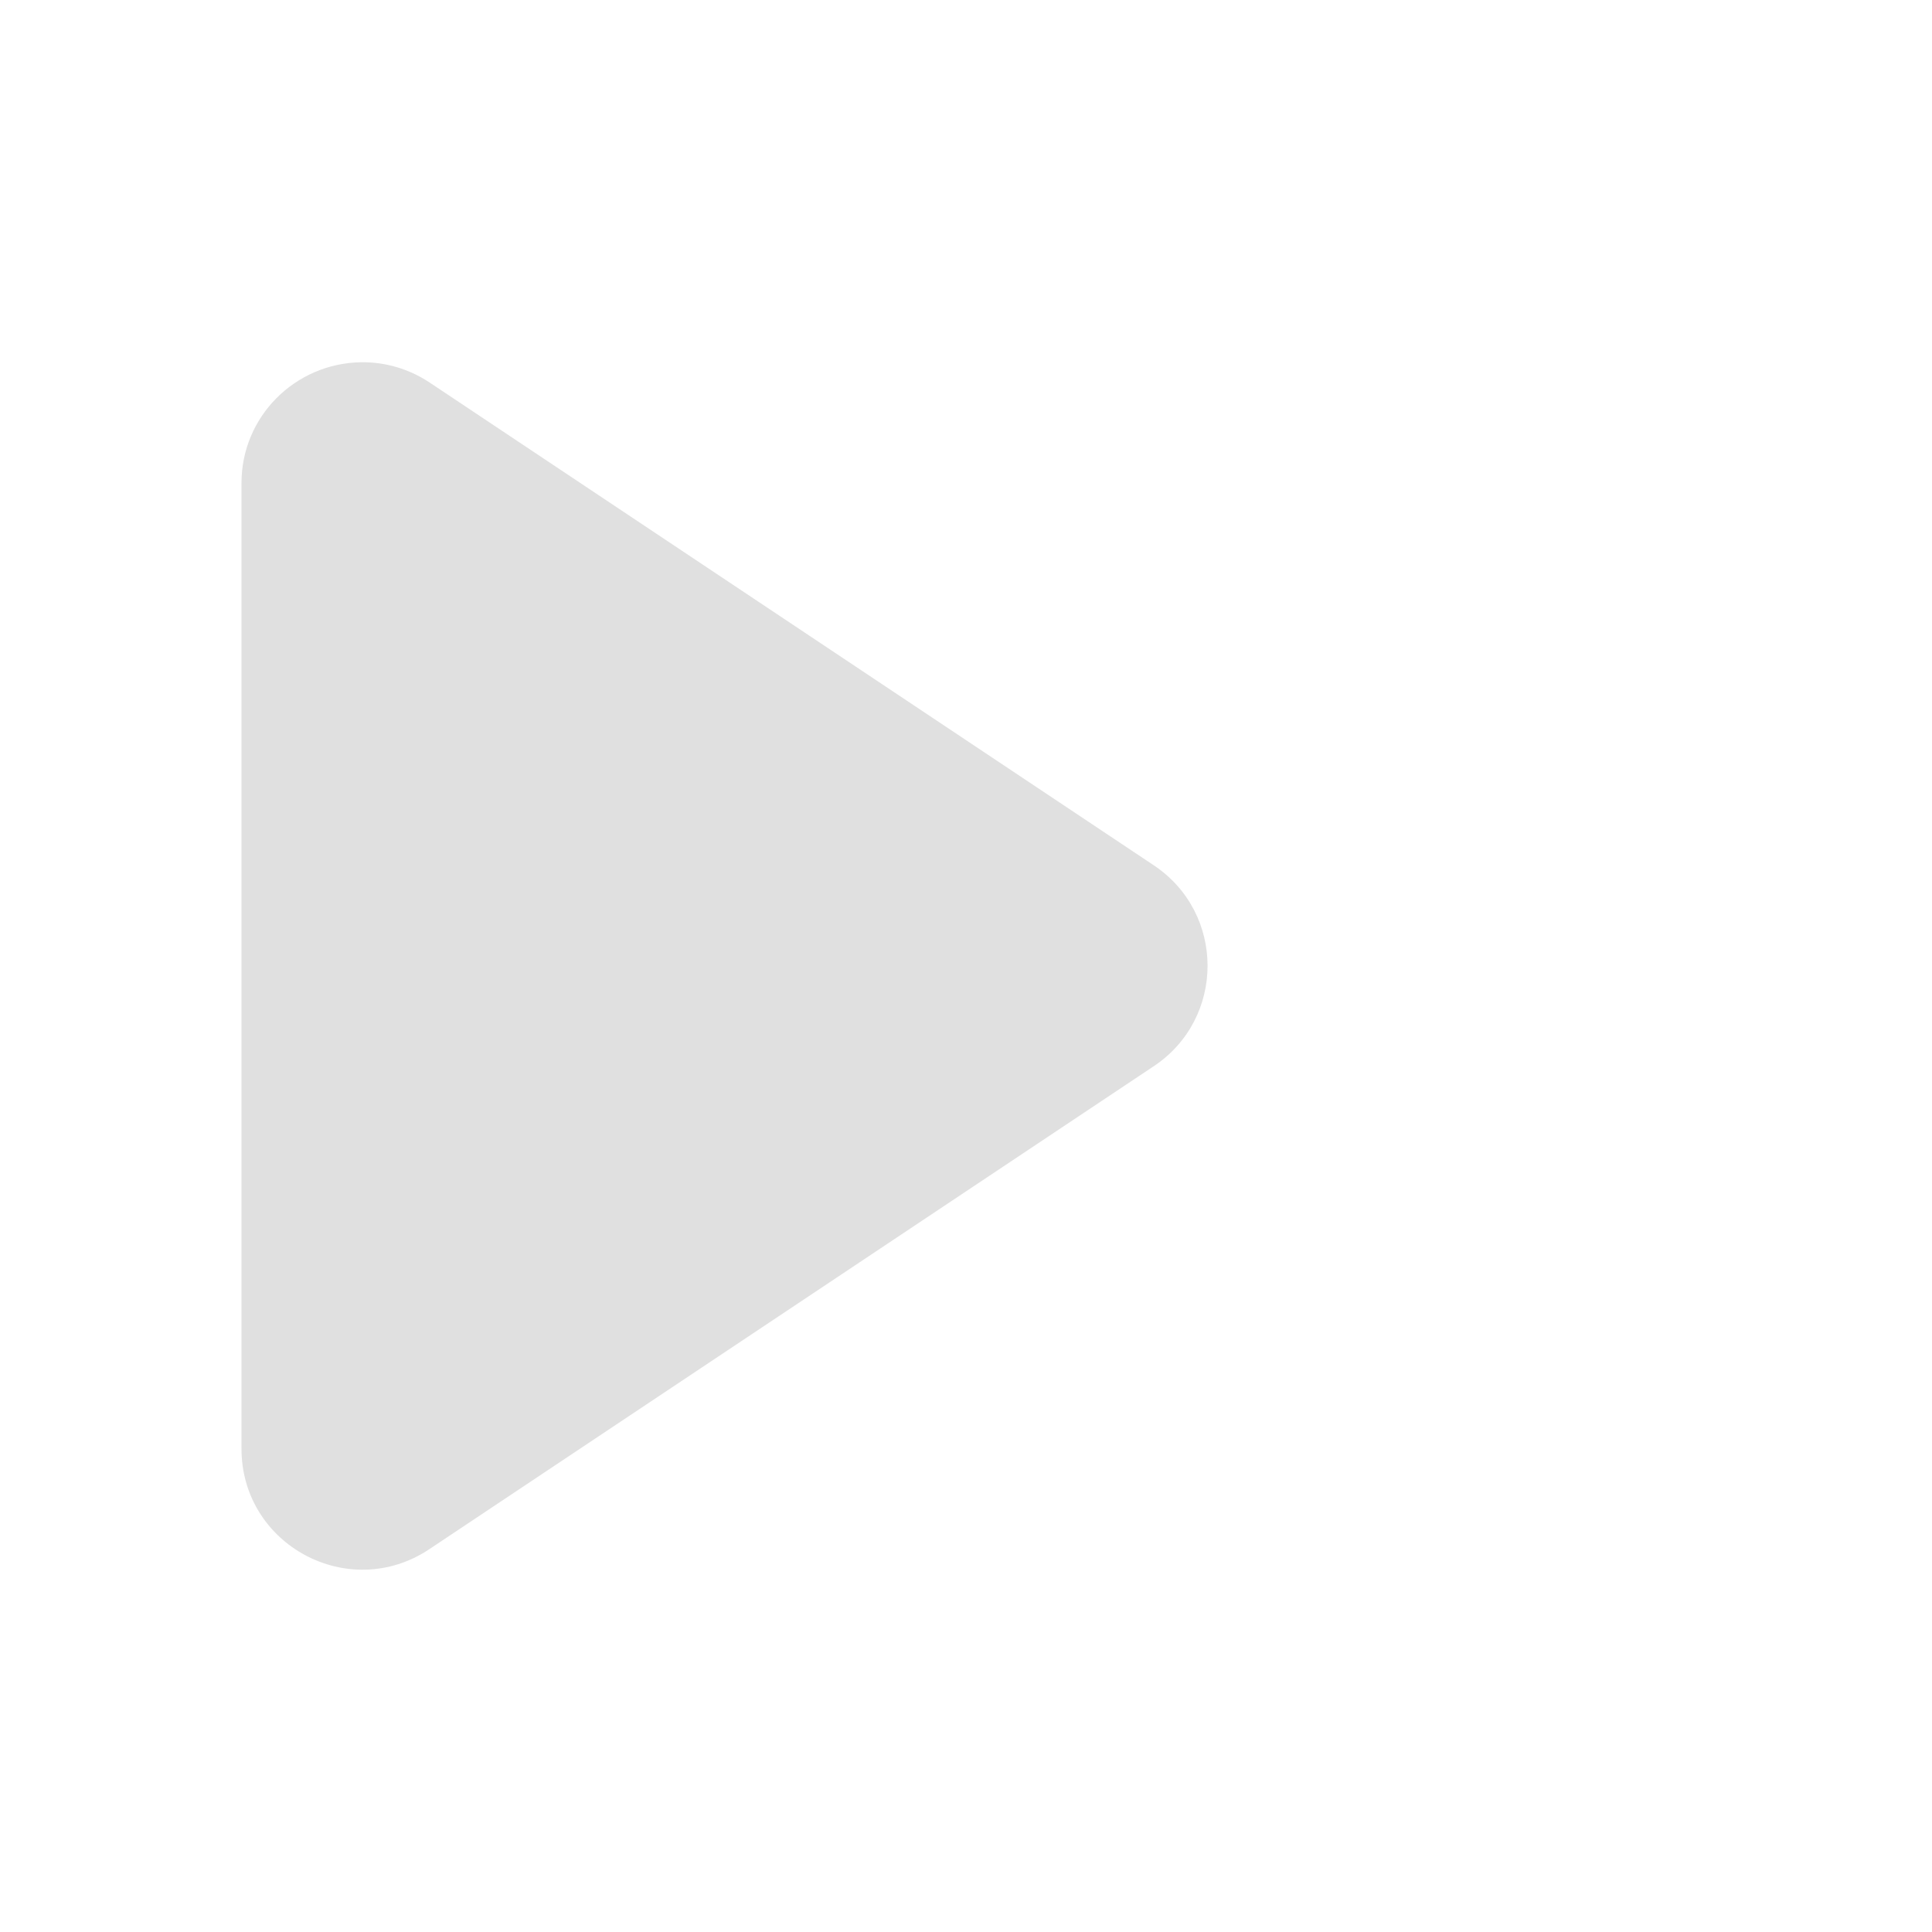
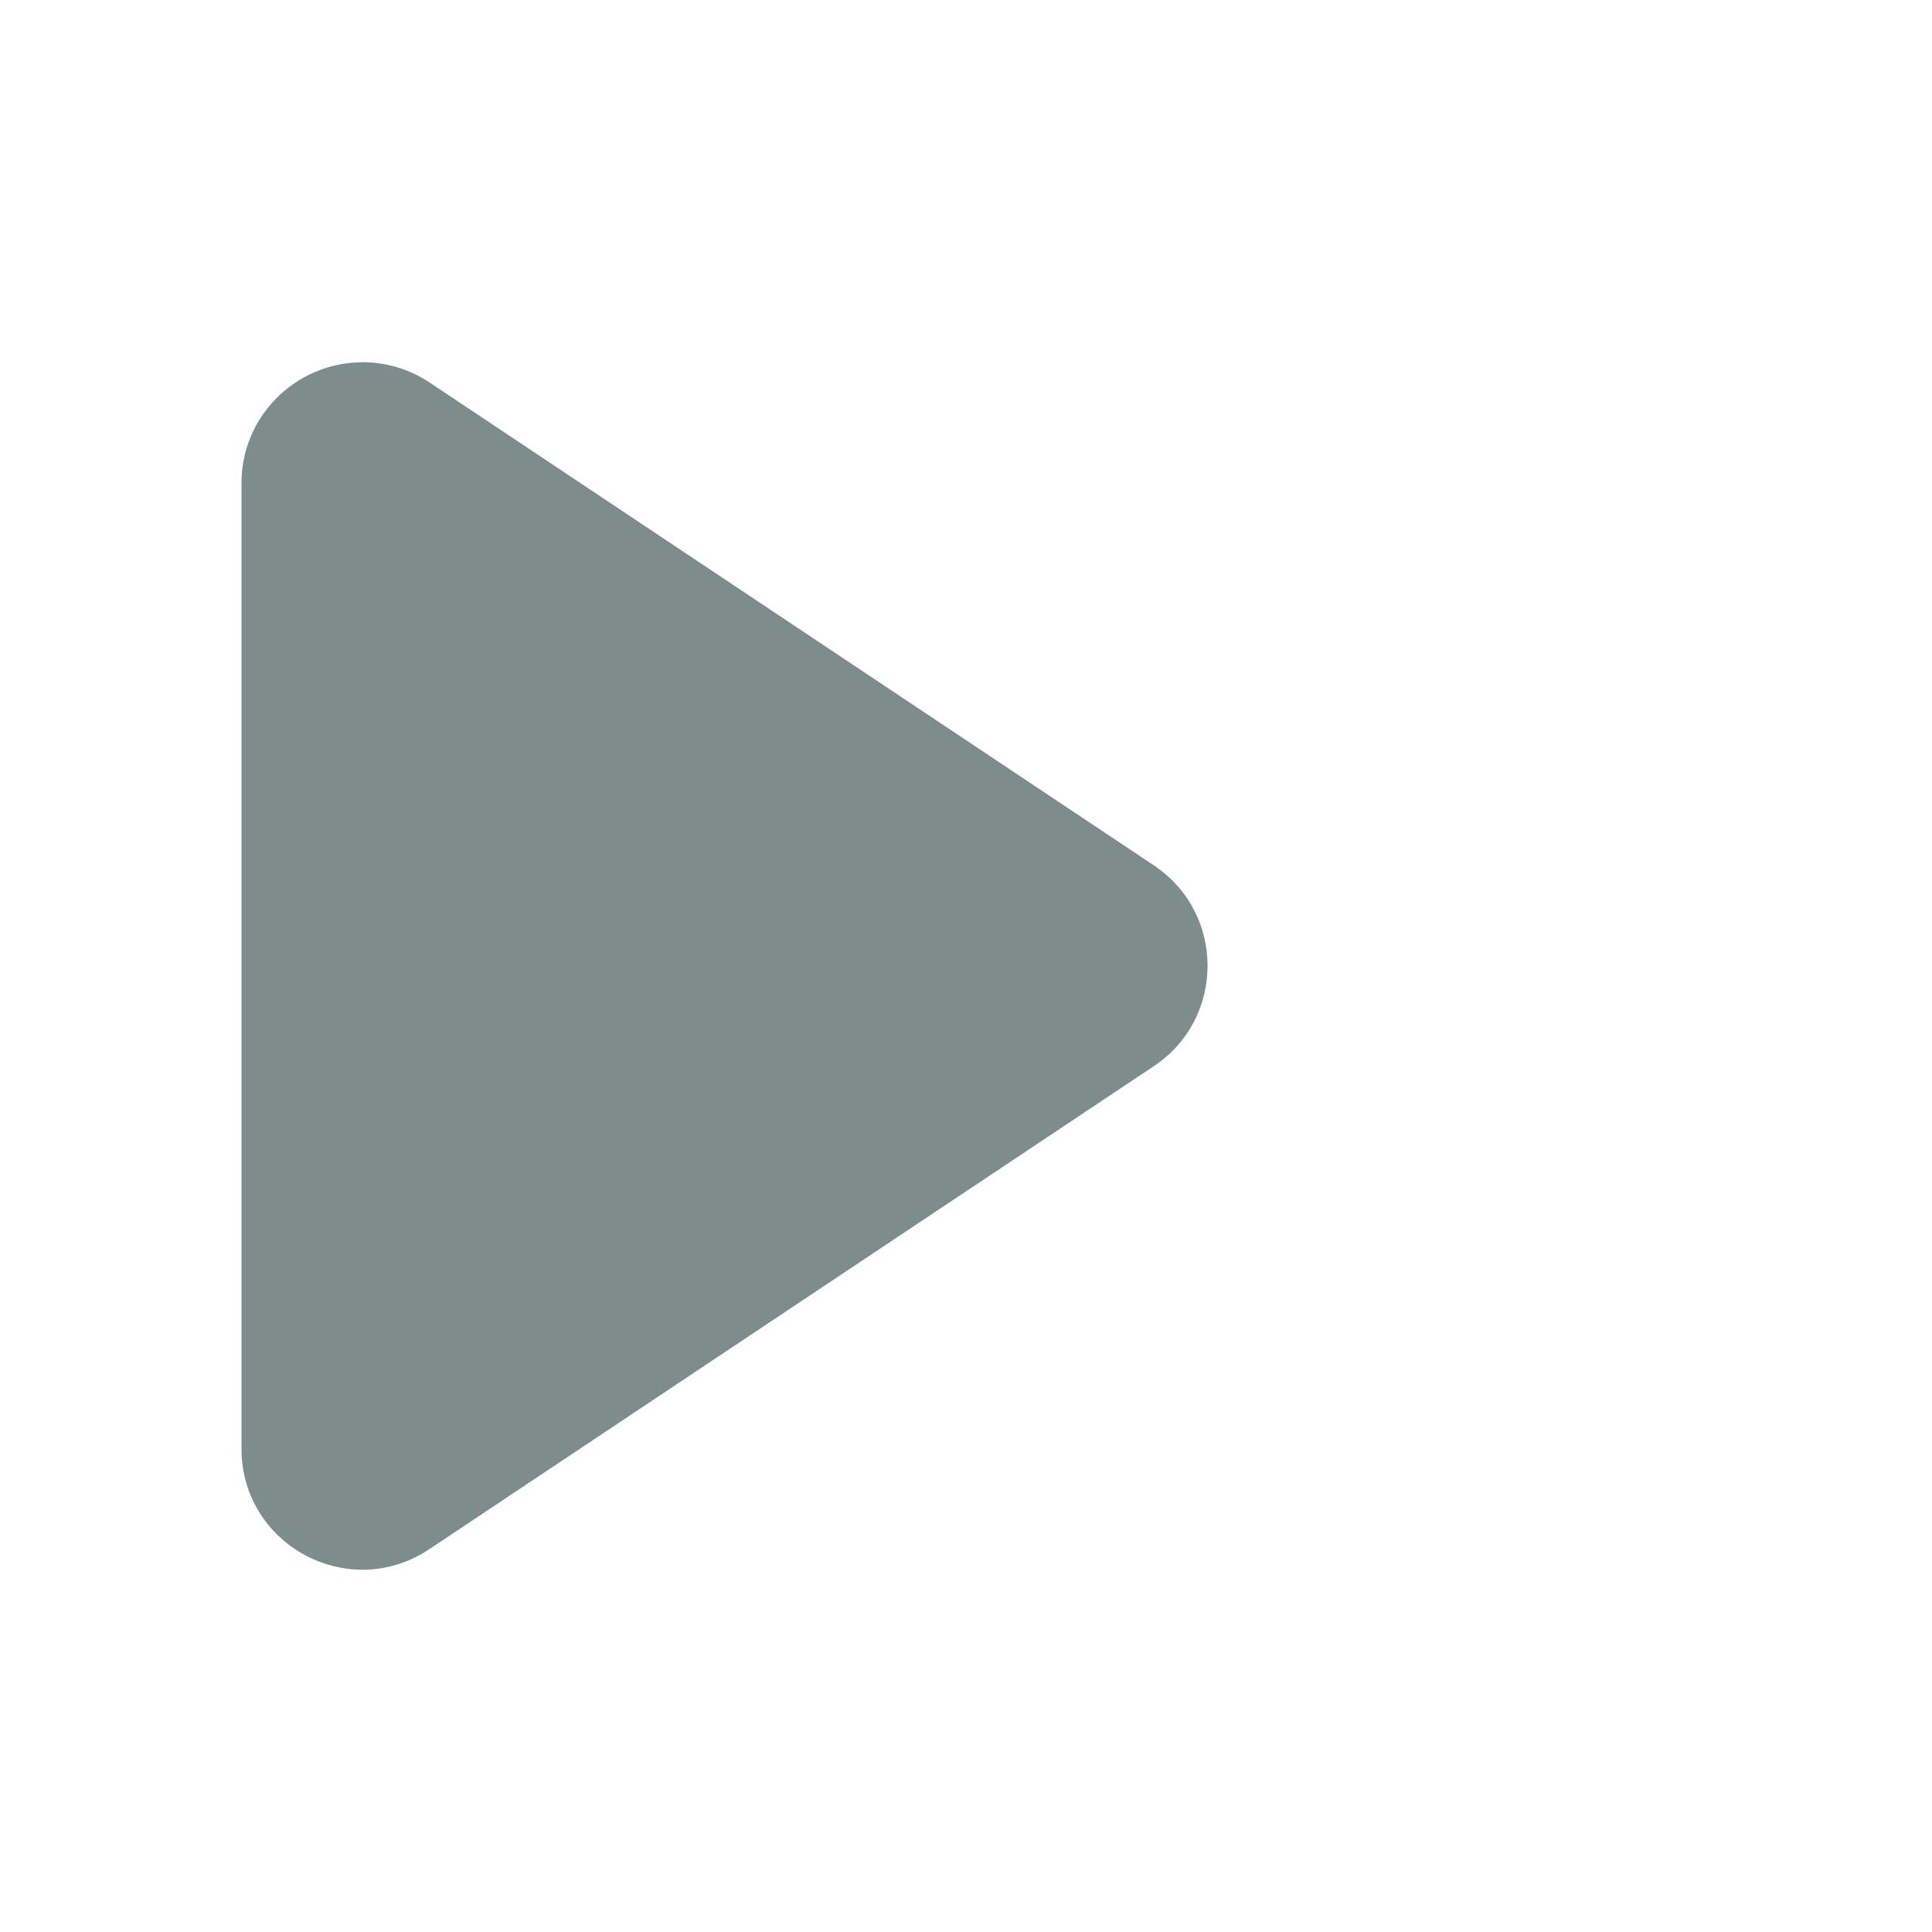
- <svg xmlns="http://www.w3.org/2000/svg" height="16" viewBox="0 0 16 16" width="16">
-   <path d="m4.988 1039.4c-.547.01-.987.451-.988.998v8c0.0.799.89 1.275 1.555.832l6-4c.594-.396.594-1.268 0-1.664l-6-4c-.168-.111-.365-.169-.566-.166z" fill="#e0e0e0" fill-rule="evenodd" transform="translate(-2 -1036.4)" />
+ <svg xmlns="http://www.w3.org/2000/svg" width="16" height="16">
+   <g>
+     <path id="svg_1" fill-rule="evenodd" fill="#7d8d8c" d="m2.988,3c-0.547,0.01 -0.987,0.451 -0.988,0.998l0,8c0,0.799 0.89,1.275 1.555,0.832l6,-4c0.594,-0.396 0.594,-1.268 0,-1.664l-6,-4c-0.168,-0.111 -0.365,-0.169 -0.566,-0.166l-0,0z" />
+   </g>
</svg>
